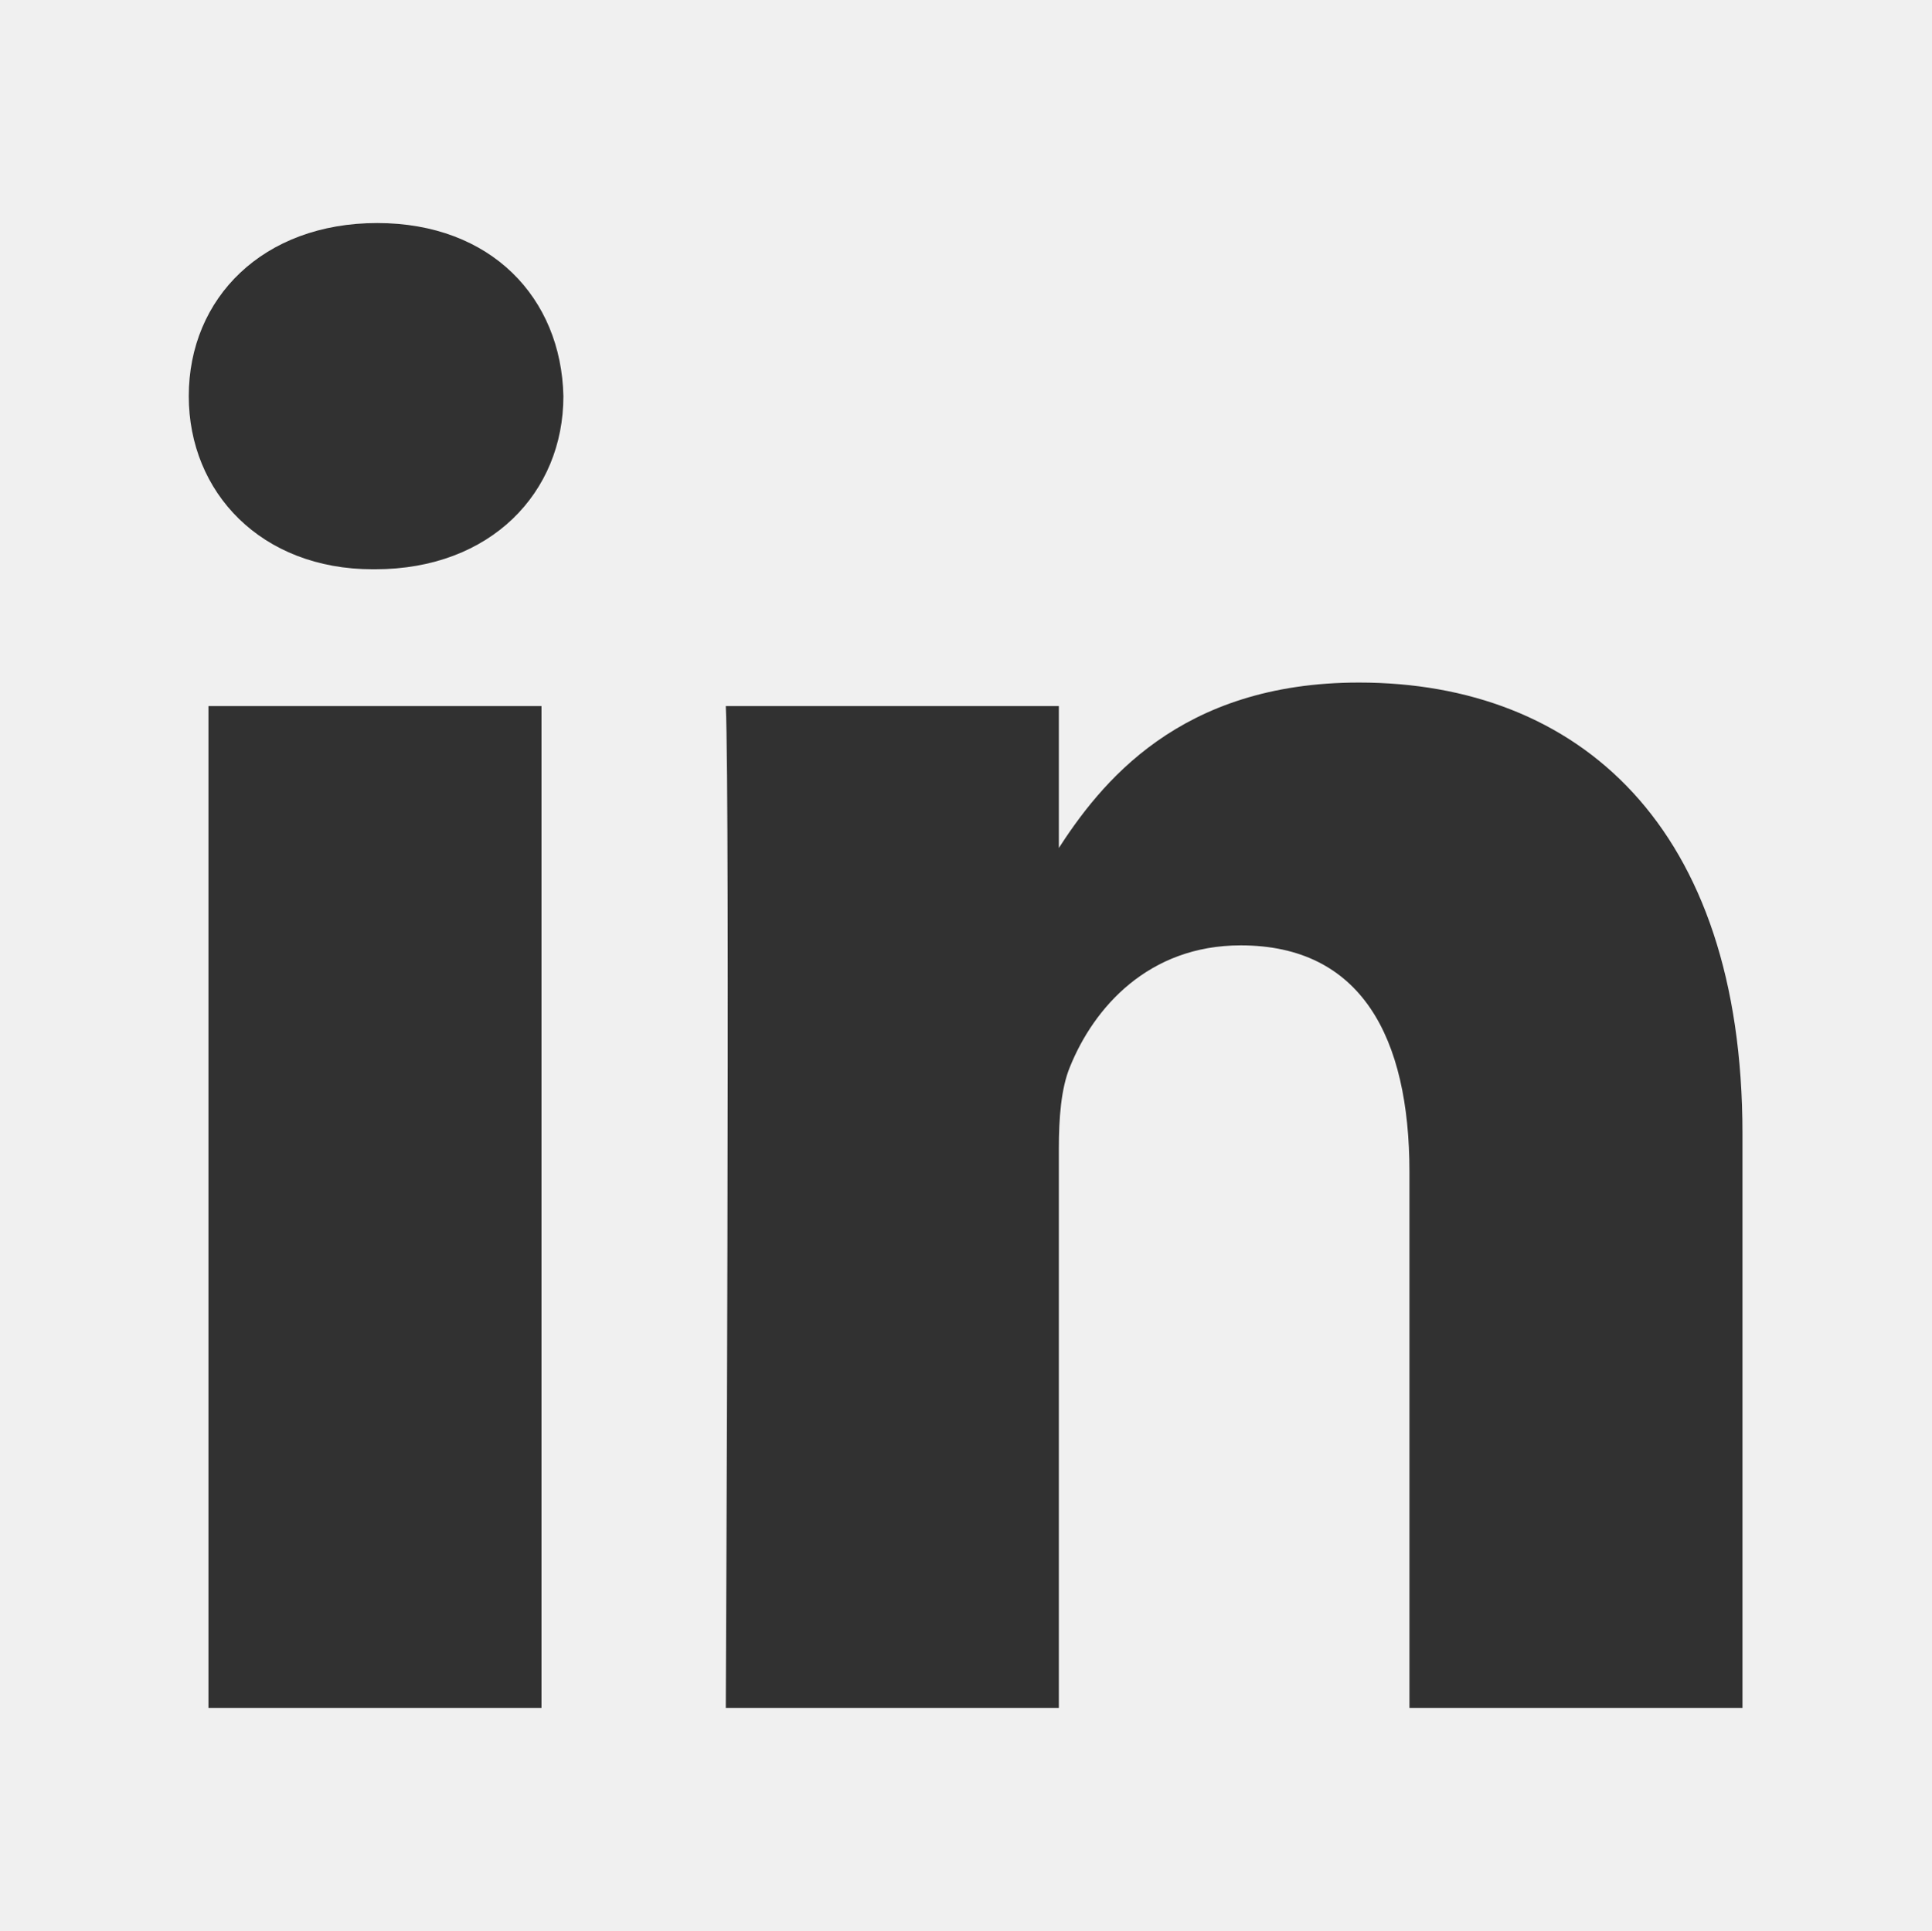
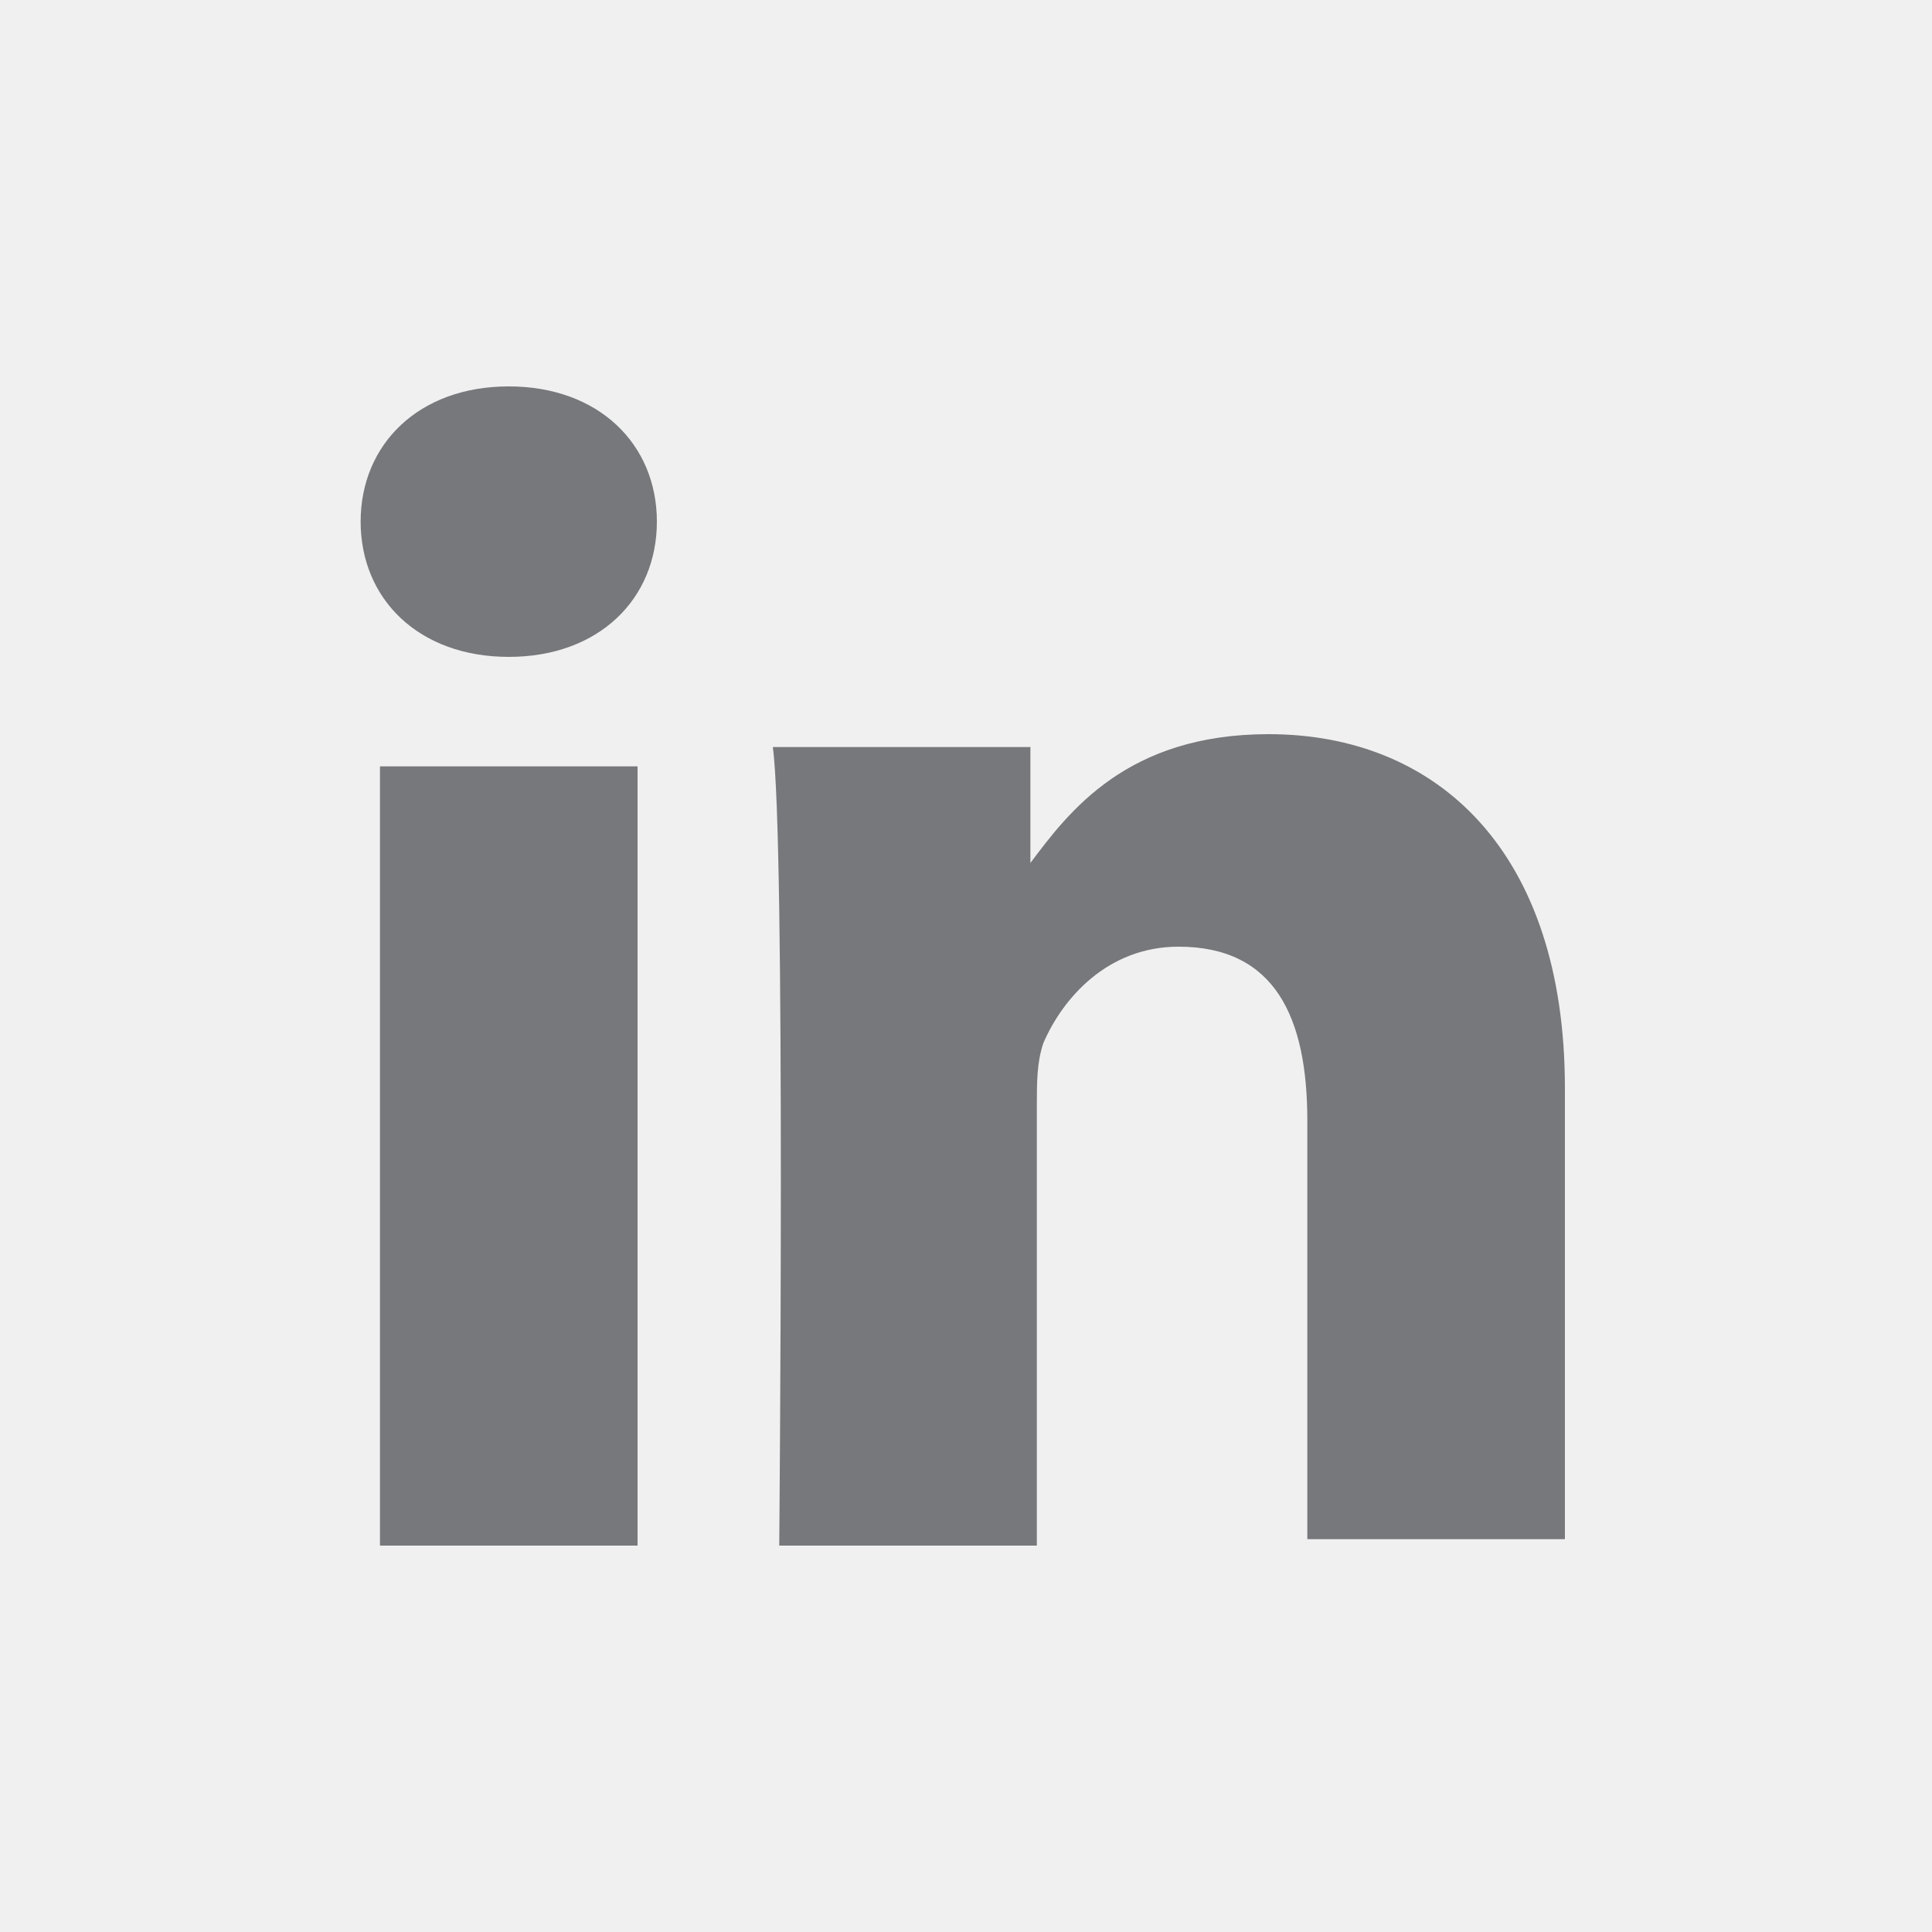
- <svg xmlns="http://www.w3.org/2000/svg" version="1.1" id="Layer_1" x="0px" y="0px" width="283.465px" height="283.464px" viewBox="0 0 283.465 283.464" enable-background="new 0 0 283.465 283.464" xml:space="preserve">
+ <svg xmlns="http://www.w3.org/2000/svg" version="1.1" id="Layer_1" x="0px" y="0px" viewBox="126.7 126.7 30 30" enable-background="new 126.7 126.7 30 30" xml:space="preserve">
  <g id="Facebook" display="none">
-     <path display="inline" fill="#FFFFFF" d="M82.732,100.532h27V88.283v-12v-2.001c0-11.55,0.298-29.4,8.698-40.449   c8.85-11.702,21-19.65,41.901-19.65c34.048,0,48.4,4.849,48.4,4.849l-6.75,40.001c0,0-11.25-3.251-21.75-3.251   s-19.9,3.75-19.9,14.25v4.25v14.001v12.249h43.048l-3,39.05h-40.048v135.7h-50.6v-135.7h-27v-39.05H82.732z" />
+     <path display="inline" fill="#FFFFFF" d="M82.7,100.5h27V88.3v-12v-2c0-11.5,0.3-29.4,8.7-40.4c8.8-11.7,21-19.6,41.9-19.6   c34,0,48.4,4.8,48.4,4.8L202,59c0,0-11.2-3.3-21.8-3.3s-19.9,3.8-19.9,14.2v4.2v14v12.2h43l-3,39.1h-40v135.7h-50.6V139.6h-27   L82.7,100.5L82.7,100.5L82.7,100.5z" />
  </g>
  <g id="Twitter" display="none">
-     <path display="inline" fill="#FFFFFF" d="M270.232,67.508c-9.161,4.063-19.007,6.809-29.34,8.044   c10.546-6.322,18.646-16.333,22.461-28.263c-9.871,5.855-20.804,10.106-32.44,12.396c-9.318-9.928-22.595-16.131-37.288-16.131   c-28.212,0-51.085,22.872-51.085,51.084c0,4.003,0.451,7.903,1.322,11.642c-42.456-2.131-80.1-22.468-105.295-53.376   c-4.397,7.545-6.917,16.32-6.917,25.683c0,17.724,9.018,33.359,22.726,42.521c-8.374-0.266-16.251-2.564-23.138-6.391   c-0.005,0.214-0.005,0.427-0.005,0.643c0,24.751,17.609,45.398,40.978,50.092c-4.286,1.167-8.799,1.792-13.458,1.792   c-3.292,0-6.492-0.321-9.612-0.917c6.501,20.295,25.368,35.066,47.721,35.478c-17.483,13.702-39.51,21.868-63.445,21.868   c-4.124,0-8.189-0.241-12.186-0.715c22.607,14.494,49.46,22.954,78.309,22.954c93.965,0,145.349-77.844,145.349-145.351   c0-2.214-0.05-4.417-0.148-6.609C254.724,86.75,263.384,77.752,270.232,67.508z" />
+     <path display="inline" fill="#FFFFFF" d="M270.2,67.5c-9.2,4.1-19,6.8-29.3,8c10.5-6.3,18.6-16.3,22.5-28.3   c-9.9,5.9-20.8,10.1-32.4,12.4c-9.3-9.9-22.6-16.1-37.3-16.1c-28.2,0-51.1,22.9-51.1,51.1c0,4,0.5,7.9,1.3,11.6   c-42.5-2.1-80.1-22.5-105.3-53.4c-4.4,7.5-6.9,16.3-6.9,25.7c0,17.7,9,33.4,22.7,42.5c-8.4-0.3-16.3-2.6-23.1-6.4   c0,0.2,0,0.4,0,0.6c0,24.8,17.6,45.4,41,50.1c-4.3,1.2-8.8,1.8-13.5,1.8c-3.3,0-6.5-0.3-9.6-0.9c6.5,20.3,25.4,35.1,47.7,35.5   c-17.5,13.7-39.5,21.9-63.4,21.9c-4.1,0-8.2-0.2-12.2-0.7c22.6,14.5,49.5,23,78.3,23c94,0,145.3-77.8,145.3-145.4   c0-2.2-0.1-4.4-0.1-6.6C254.7,86.8,263.4,77.8,270.2,67.5z" />
  </g>
  <g id="YouTube" display="none">
    <g display="inline">
      <g>
-         <path fill="#FFFFFF" d="M45.986,4h19.889l12.813,51.103h1.24L92.146,4h20.064L89.23,78.799v53.049H69.48V81.187L45.986,4z" />
-         <path fill="#FFFFFF" d="M111.315,59.098c0-7.304,2.359-13.119,7.081-17.448c4.722-4.331,11.064-6.496,19.034-6.496     c7.256,0,13.202,2.284,17.836,6.849s6.953,10.44,6.953,17.629v48.709c0,8.073-2.278,14.406-6.82,19     c-4.543,4.595-10.801,6.891-18.767,6.891c-7.671,0-13.811-2.371-18.411-7.111c-4.604-4.741-6.906-11.12-6.906-19.132     C111.315,107.989,111.315,59.098,111.315,59.098z M129.36,109.755c0,2.598,0.622,4.6,1.872,6.014     c1.249,1.415,3.031,2.121,5.352,2.121c2.377,0,4.265-0.722,5.661-2.166c1.398-1.444,2.097-3.433,2.097-5.969V58.391     c0-2.061-0.716-3.726-2.143-4.992c-1.424-1.267-3.296-1.903-5.615-1.903c-2.141,0-3.879,0.636-5.218,1.903     c-1.339,1.266-2.006,2.931-2.006,4.992L129.36,109.755L129.36,109.755z" />
-         <path fill="#FFFFFF" d="M227.15,37.538v94.31h-17.534v-10.411c-3.231,3.837-6.594,6.759-10.089,8.766     c-3.495,2.003-6.89,3.008-10.177,3.008c-4.054,0-7.112-1.401-9.168-4.21c-2.056-2.806-3.083-7.02-3.083-12.635V37.538h17.537     v72.295c0,2.237,0.364,3.853,1.1,4.854c0.734,1.001,1.924,1.502,3.57,1.502c1.294,0,2.919-0.663,4.89-1.986     c1.967-1.327,3.773-3.018,5.42-5.078V37.538H227.15z" />
+         <path fill="#FFFFFF" d="M46,4h19.9l12.8,51.1h1.2L92.1,4h20.1l-23,74.8v53H69.5V81.2L46,4z" />
+         <path fill="#FFFFFF" d="M111.3,59.1c0-7.3,2.4-13.1,7.1-17.4c4.7-4.3,11.1-6.5,19-6.5c7.3,0,13.2,2.3,17.8,6.8s7,10.4,7,17.6     v48.7c0,8.1-2.3,14.4-6.8,19c-4.5,4.6-10.8,6.9-18.8,6.9c-7.7,0-13.8-2.4-18.4-7.1c-4.6-4.7-6.9-11.1-6.9-19.1     C111.3,108,111.3,59.1,111.3,59.1z M129.4,109.8c0,2.6,0.6,4.6,1.9,6c1.2,1.4,3,2.1,5.4,2.1c2.4,0,4.3-0.7,5.7-2.2     c1.4-1.4,2.1-3.4,2.1-6V58.4c0-2.1-0.7-3.7-2.1-5c-1.4-1.3-3.3-1.9-5.6-1.9c-2.1,0-3.9,0.6-5.2,1.9c-1.3,1.3-2,2.9-2,5     L129.4,109.8L129.4,109.8z" />
+         <path fill="#FFFFFF" d="M227.1,37.5v94.3h-17.5v-10.4c-3.2,3.8-6.6,6.8-10.1,8.8c-3.5,2-6.9,3-10.2,3c-4.1,0-7.1-1.4-9.2-4.2     c-2.1-2.8-3.1-7-3.1-12.6V37.5h17.5v72.3c0,2.2,0.4,3.9,1.1,4.9c0.7,1,1.9,1.5,3.6,1.5c1.3,0,2.9-0.7,4.9-2c2-1.3,3.8-3,5.4-5.1     V37.5H227.1z" />
      </g>
      <g>
-         <path fill="#FFFFFF" d="M93.069,172.587H44v15.024h16.541V276.1H76.53v-88.488h16.539V172.587z M119.201,257.701     c-1.331,1.672-2.795,3.04-4.388,4.112c-1.594,1.072-2.912,1.606-3.961,1.606c-1.331,0-2.295-0.403-2.889-1.216     c-0.594-0.806-0.892-2.116-0.892-3.927V199.74H92.876v63.823c0,4.548,0.832,7.955,2.497,10.232     c1.664,2.271,4.14,3.406,7.42,3.406c2.664,0,5.41-0.813,8.238-2.433c2.833-1.626,5.554-3.991,8.17-7.098v8.429h14.197v-76.36     h-14.197V257.701z M174.209,198.774c-2.201,0-4.377,0.607-6.532,1.82c-2.149,1.217-4.179,2.984-6.092,5.314v-33.321h-14.336     V276.1h14.336v-5.869c1.865,2.324,3.887,4.044,6.06,5.16c2.176,1.116,4.65,1.674,7.425,1.674c4.206,0,7.421-1.439,9.646-4.32     c2.221-2.88,3.335-7.037,3.335-12.466v-42.361c0-6.237-1.185-10.99-3.553-14.251     C182.132,200.409,178.701,198.774,174.209,198.774z M173.439,258.202c0,2.435-0.412,4.191-1.229,5.263     c-0.819,1.074-2.095,1.609-3.83,1.609c-1.206,0-2.35-0.272-3.435-0.822c-1.086-0.546-2.207-1.442-3.36-2.685v-47.584     c0.965-1.05,1.938-1.823,2.928-2.325c0.986-0.5,1.987-0.753,2.998-0.753c1.924,0,3.397,0.668,4.408,2.006     c1.016,1.335,1.521,3.29,1.521,5.865L173.439,258.202L173.439,258.202z M240.521,239.712v-19.441     c0-7.248-1.743-12.801-5.229-16.665c-3.485-3.863-8.477-5.794-14.973-5.794c-6.352,0-11.535,2.087-15.543,6.258     c-4.016,4.172-6.021,9.572-6.021,16.201v34.272c0,7.352,1.83,13.126,5.482,17.326c3.652,4.197,8.656,6.298,15.009,6.298     c7.068,0,12.381-1.983,15.939-5.943s5.335-9.855,5.335-17.681v-5.734h-14.609v5.305c0,4.493-0.469,7.4-1.406,8.715     c-0.939,1.312-2.584,1.97-4.935,1.97c-2.265,0-3.86-0.772-4.798-2.331c-0.938-1.552-1.406-4.338-1.406-8.354v-14.401h27.155     V239.712z M213.367,220.128c0-3.195,0.492-5.485,1.48-6.87c0.983-1.387,2.605-2.078,4.864-2.078c2.162,0,3.734,0.691,4.722,2.078     c0.984,1.385,1.479,3.675,1.479,6.87v7.732h-12.545V220.128z" />
-         <path fill="#FFFFFF" d="M93.069,173.69H44v15.024h16.541v88.487H76.53v-88.487h16.539V173.69z M119.201,258.805     c-1.331,1.669-2.795,3.041-4.388,4.111c-1.594,1.071-2.912,1.605-3.961,1.605c-1.331,0-2.295-0.403-2.889-1.213     s-0.892-2.119-0.892-3.931V200.84H92.876v63.828c0,4.545,0.832,7.956,2.497,10.228c1.664,2.273,4.14,3.408,7.42,3.408     c2.664,0,5.41-0.812,8.238-2.432c2.833-1.626,5.554-3.993,8.17-7.098v8.427h14.197V200.84h-14.197V258.805z M174.209,199.878     c-2.201,0-4.377,0.604-6.532,1.817c-2.149,1.216-4.179,2.988-6.092,5.316V173.69h-14.336v103.512h14.336v-5.868     c1.865,2.324,3.887,4.044,6.06,5.163c2.176,1.112,4.65,1.671,7.425,1.671c4.206,0,7.421-1.437,9.646-4.322     c2.221-2.879,3.335-7.035,3.335-12.463V219.02c0-6.236-1.185-10.989-3.553-14.247     C182.132,201.512,178.701,199.878,174.209,199.878z M173.439,259.307c0,2.432-0.412,4.188-1.229,5.261     c-0.819,1.072-2.095,1.608-3.83,1.608c-1.206,0-2.35-0.272-3.435-0.821c-1.086-0.547-2.207-1.444-3.36-2.687v-47.583     c0.965-1.05,1.938-1.825,2.928-2.328c0.986-0.497,1.987-0.75,2.998-0.75c1.924,0,3.397,0.669,4.408,2.006     c1.016,1.336,1.521,3.29,1.521,5.864L173.439,259.307L173.439,259.307z M240.521,240.813v-19.439     c0-7.247-1.743-12.801-5.229-16.667c-3.485-3.862-8.477-5.793-14.973-5.793c-6.352,0-11.535,2.087-15.543,6.259     c-4.016,4.174-6.021,9.572-6.021,16.201v34.272c0,7.352,1.83,13.126,5.482,17.326c3.652,4.197,8.656,6.298,15.009,6.298     c7.068,0,12.381-1.981,15.939-5.943c3.558-3.957,5.335-9.853,5.335-17.681v-5.736h-14.609v5.306c0,4.497-0.469,7.402-1.406,8.714     c-0.939,1.314-2.584,1.97-4.935,1.97c-2.265,0-3.86-0.772-4.798-2.33c-0.938-1.551-1.406-4.337-1.406-8.354v-14.402h27.155     V240.813z M213.367,221.23c0-3.196,0.492-5.484,1.48-6.869c0.983-1.386,2.605-2.078,4.864-2.078c2.162,0,3.734,0.692,4.722,2.078     c0.984,1.385,1.479,3.673,1.479,6.869v7.731h-12.545V221.23z" />
+         <path fill="#FFFFFF" d="M93.1,172.6H44v15h16.5v88.5h16v-88.5h16.5V172.6z M119.2,257.7c-1.3,1.7-2.8,3-4.4,4.1     c-1.6,1.1-2.9,1.6-4,1.6c-1.3,0-2.3-0.4-2.9-1.2c-0.6-0.8-0.9-2.1-0.9-3.9v-58.5H92.9v63.8c0,4.5,0.8,8,2.5,10.2     c1.7,2.3,4.1,3.4,7.4,3.4c2.7,0,5.4-0.8,8.2-2.4c2.8-1.6,5.6-4,8.2-7.1v8.4h14.2v-76.4h-14.2V257.7z M174.2,198.8     c-2.2,0-4.4,0.6-6.5,1.8c-2.1,1.2-4.2,3-6.1,5.3v-33.3h-14.3v103.5h14.3v-5.9c1.9,2.3,3.9,4,6.1,5.2c2.2,1.1,4.6,1.7,7.4,1.7     c4.2,0,7.4-1.4,9.6-4.3c2.2-2.9,3.3-7,3.3-12.5v-42.4c0-6.2-1.2-11-3.6-14.3C182.1,200.4,178.7,198.8,174.2,198.8z M173.4,258.2     c0,2.4-0.4,4.2-1.2,5.3c-0.8,1.1-2.1,1.6-3.8,1.6c-1.2,0-2.4-0.3-3.4-0.8c-1.1-0.5-2.2-1.4-3.4-2.7V214c1-1.1,1.9-1.8,2.9-2.3     c1-0.5,2-0.8,3-0.8c1.9,0,3.4,0.7,4.4,2c1,1.3,1.5,3.3,1.5,5.9L173.4,258.2L173.4,258.2z M240.5,239.7v-19.4     c0-7.2-1.7-12.8-5.2-16.7c-3.5-3.9-8.5-5.8-15-5.8c-6.4,0-11.5,2.1-15.5,6.3c-4,4.2-6,9.6-6,16.2v34.3c0,7.4,1.8,13.1,5.5,17.3     c3.7,4.2,8.7,6.3,15,6.3c7.1,0,12.4-2,15.9-5.9s5.3-9.9,5.3-17.7v-5.7h-14.6v5.3c0,4.5-0.5,7.4-1.4,8.7c-0.9,1.3-2.6,2-4.9,2     c-2.3,0-3.9-0.8-4.8-2.3c-0.9-1.6-1.4-4.3-1.4-8.4v-14.4L240.5,239.7L240.5,239.7z M213.4,220.1c0-3.2,0.5-5.5,1.5-6.9     c1-1.4,2.6-2.1,4.9-2.1c2.2,0,3.7,0.7,4.7,2.1c1,1.4,1.5,3.7,1.5,6.9v7.7h-12.5V220.1z" />
+         <path fill="#FFFFFF" d="M93.1,173.7H44v15h16.5v88.5h16v-88.5h16.5V173.7z M119.2,258.8c-1.3,1.7-2.8,3-4.4,4.1     c-1.6,1.1-2.9,1.6-4,1.6c-1.3,0-2.3-0.4-2.9-1.2s-0.9-2.1-0.9-3.9v-58.5H92.9v63.8c0,4.5,0.8,8,2.5,10.2c1.7,2.3,4.1,3.4,7.4,3.4     c2.7,0,5.4-0.8,8.2-2.4c2.8-1.6,5.6-4,8.2-7.1v8.4h14.2v-76.4h-14.2V258.8z M174.2,199.9c-2.2,0-4.4,0.6-6.5,1.8     c-2.1,1.2-4.2,3-6.1,5.3v-33.3h-14.3v103.5h14.3v-5.9c1.9,2.3,3.9,4,6.1,5.2c2.2,1.1,4.6,1.7,7.4,1.7c4.2,0,7.4-1.4,9.6-4.3     c2.2-2.9,3.3-7,3.3-12.5V219c0-6.2-1.2-11-3.6-14.2C182.1,201.5,178.7,199.9,174.2,199.9z M173.4,259.3c0,2.4-0.4,4.2-1.2,5.3     c-0.8,1.1-2.1,1.6-3.8,1.6c-1.2,0-2.4-0.3-3.4-0.8c-1.1-0.5-2.2-1.4-3.4-2.7v-47.6c1-1.1,1.9-1.8,2.9-2.3c1-0.5,2-0.8,3-0.8     c1.9,0,3.4,0.7,4.4,2c1,1.3,1.5,3.3,1.5,5.9L173.4,259.3L173.4,259.3z M240.5,240.8v-19.4c0-7.2-1.7-12.8-5.2-16.7     c-3.5-3.9-8.5-5.8-15-5.8c-6.4,0-11.5,2.1-15.5,6.3c-4,4.2-6,9.6-6,16.2v34.3c0,7.4,1.8,13.1,5.5,17.3c3.7,4.2,8.7,6.3,15,6.3     c7.1,0,12.4-2,15.9-5.9c3.6-4,5.3-9.9,5.3-17.7v-5.7h-14.6v5.3c0,4.5-0.5,7.4-1.4,8.7c-0.9,1.3-2.6,2-4.9,2     c-2.3,0-3.9-0.8-4.8-2.3c-0.9-1.6-1.4-4.3-1.4-8.4v-14.4L240.5,240.8L240.5,240.8z M213.4,221.2c0-3.2,0.5-5.5,1.5-6.9     c1-1.4,2.6-2.1,4.9-2.1c2.2,0,3.7,0.7,4.7,2.1c1,1.4,1.5,3.7,1.5,6.9v7.7h-12.5V221.2z" />
      </g>
    </g>
  </g>
  <g id="RSS" display="none">
    <g id="lines__x003C_Group_x003E_" display="inline">
-       <path id="circle" fill="#FFFFFF" d="M91.757,220.423c0,15.758-12.778,28.528-28.533,28.528c-15.753,0-28.531-12.771-28.531-28.528    c0-15.761,12.778-28.537,28.531-28.537C78.979,191.886,91.757,204.663,91.757,220.423z" />
+       <path id="circle" fill="#FFFFFF" d="M91.8,220.4c0,15.8-12.8,28.5-28.5,28.5c-15.8,0-28.5-12.8-28.5-28.5    c0-15.8,12.8-28.5,28.5-28.5C79,191.9,91.8,204.7,91.8,220.4z" />
      <g>
-         <path fill="#FFFFFF" d="M34.726,148.489c26.738,0,51.864,10.45,70.752,29.426c18.917,19.008,29.333,44.306,29.333,71.237h41.193     c0-78.219-63.378-141.857-141.278-141.857C34.726,107.295,34.726,148.489,34.726,148.489z" />
+         <path fill="#FFFFFF" d="M34.7,148.5c26.7,0,51.9,10.4,70.8,29.4c18.9,19,29.3,44.3,29.3,71.2H176c0-78.2-63.4-141.9-141.3-141.9     C34.7,107.3,34.7,148.5,34.7,148.5z" />
      </g>
      <g>
-         <path fill="#FFFFFF" d="M34.786,75.462c95.278,0,172.793,77.937,172.793,173.733h41.194     c0-118.509-95.995-214.927-213.987-214.927C34.786,34.268,34.786,75.462,34.786,75.462z" />
+         <path fill="#FFFFFF" d="M34.8,75.5c95.3,0,172.8,77.9,172.8,173.7h41.2c0-118.5-96-214.9-214-214.9     C34.8,34.3,34.8,75.5,34.8,75.5z" />
      </g>
    </g>
  </g>
  <g id="Linkedin">
-     <path fill="#313131" d="M79.479,250.722V103.647H30.597v147.075H79.479L79.479,250.722z M55.04,83.568   c17.043,0,27.656-11.301,27.656-25.414c-0.319-14.428-10.613-25.413-27.333-25.413c-16.725,0-27.656,10.985-27.656,25.413   c0,14.113,10.608,25.414,27.015,25.414H55.04L55.04,83.568z" />
-     <path fill="#313131" d="M106.532,250.722h48.886v-82.133c0-4.395,0.319-8.789,1.61-11.925c3.533-8.791,11.579-17.886,25.081-17.886   c17.694,0,24.768,13.49,24.768,33.263v78.681h48.882v-84.333c0-45.172-24.117-66.194-56.282-66.194   c-26.372,0-37.951,14.74-44.38,24.779h0.321v-21.327h-48.886C107.173,117.443,106.532,250.722,106.532,250.722L106.532,250.722z" />
+     <path fill="#77787B" d="M136.6,150.7v-12.1h-4v12.1H136.6L136.6,150.7z M134.6,136.9c1.4,0,2.3-0.9,2.3-2.1c0-1.2-0.9-2.1-2.3-2.1   c-1.4,0-2.3,0.9-2.3,2.1C132.3,136,133.2,136.9,134.6,136.9L134.6,136.9L134.6,136.9z" />
+     <path fill="#77787B" d="M138.8,150.7h4v-6.8c0-0.4,0-0.7,0.1-1c0.3-0.7,1-1.5,2.1-1.5c1.5,0,2,1.1,2,2.7v6.5h4v-7   c0-3.7-2-5.5-4.6-5.5c-2.2,0-3.1,1.2-3.7,2h0v-1.8h-4C138.9,139.7,138.8,150.7,138.8,150.7L138.8,150.7z" />
  </g>
</svg>
